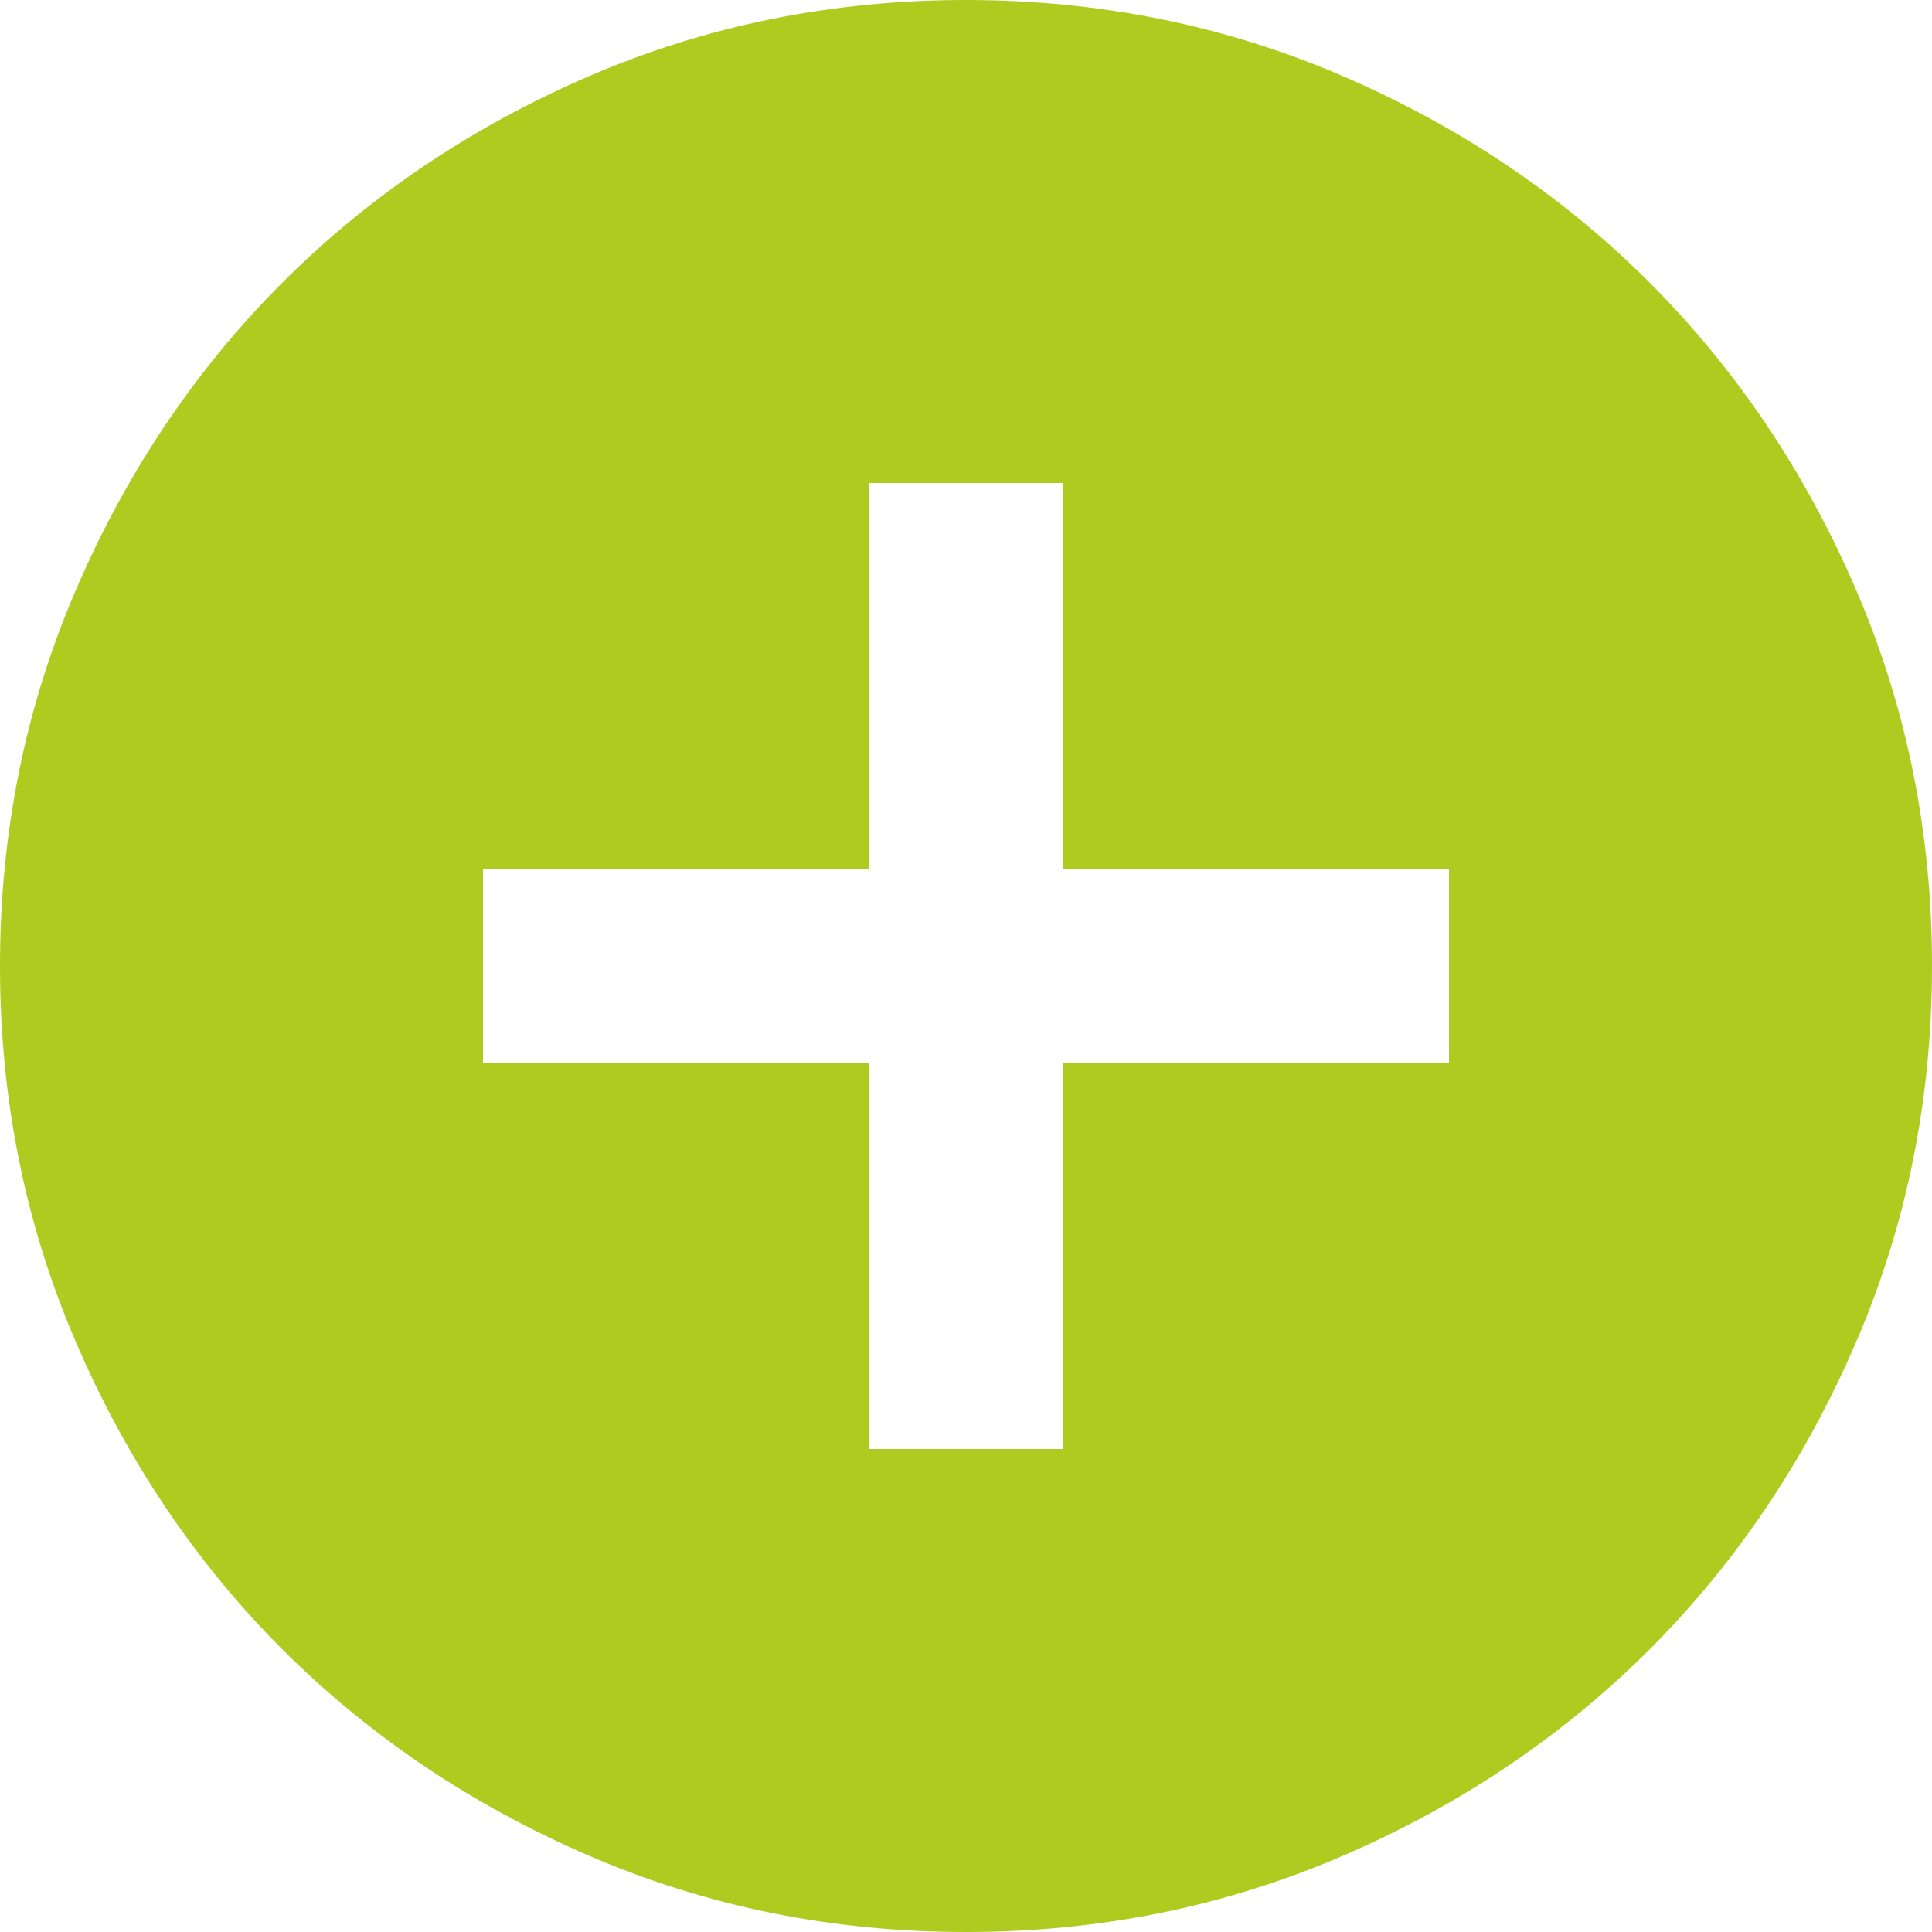
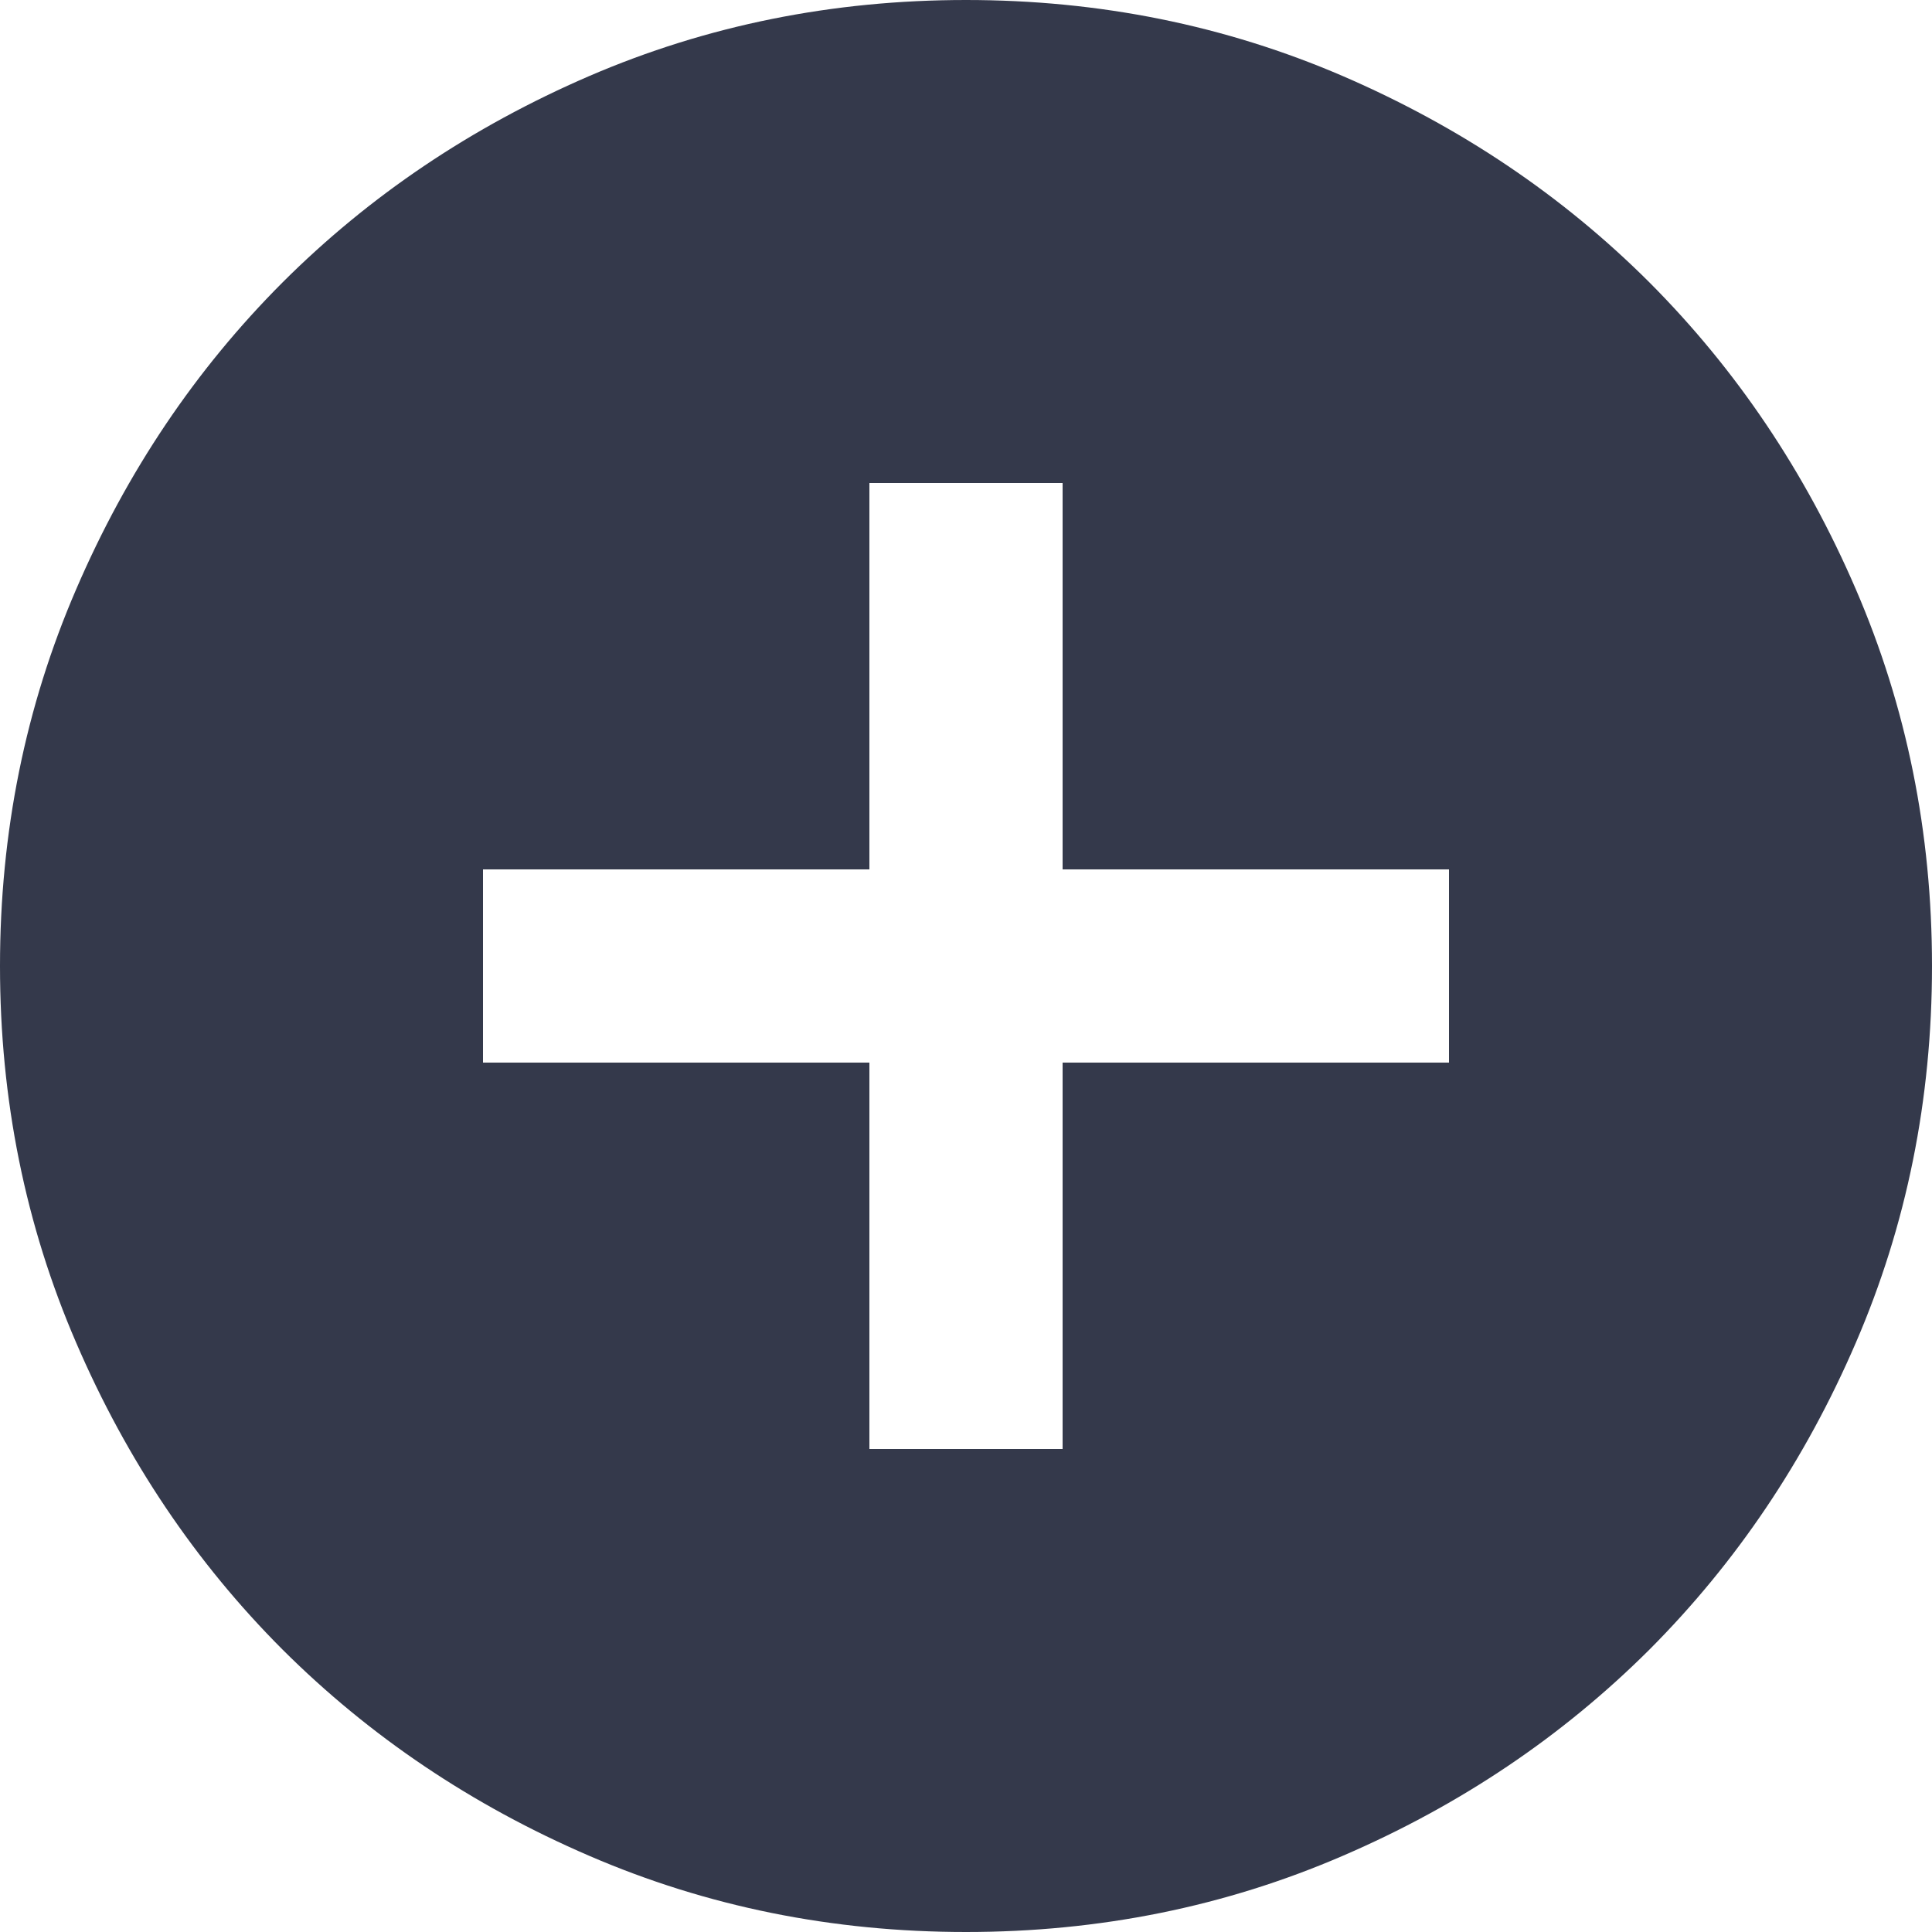
<svg xmlns="http://www.w3.org/2000/svg" width="14" height="14" viewBox="0 0 14 14" fill="none">
-   <path d="M6.3 10.5H7.7V7.7H10.5V6.3H7.7V3.5H6.3V6.3H3.5V7.7H6.3V10.5ZM7 14C6.032 14 5.122 13.816 4.27 13.448C3.418 13.081 2.678 12.582 2.047 11.953C1.417 11.322 0.919 10.582 0.552 9.73C0.184 8.878 0 7.968 0 7C0 6.032 0.184 5.122 0.552 4.27C0.919 3.418 1.417 2.678 2.047 2.047C2.678 1.417 3.418 0.919 4.27 0.551C5.122 0.184 6.032 0 7 0C7.968 0 8.878 0.184 9.73 0.551C10.582 0.919 11.322 1.417 11.953 2.047C12.582 2.678 13.081 3.418 13.448 4.27C13.816 5.122 14 6.032 14 7C14 7.968 13.816 8.878 13.448 9.73C13.081 10.582 12.582 11.322 11.953 11.953C11.322 12.582 10.582 13.081 9.73 13.448C8.878 13.816 7.968 14 7 14Z" fill="#B0CB1F" />
+   <path d="M6.3 10.5H7.7V7.7H10.5V6.3H7.7V3.5H6.3V6.3H3.5V7.7H6.3V10.5ZM7 14C6.032 14 5.122 13.816 4.27 13.448C3.418 13.081 2.678 12.582 2.047 11.953C1.417 11.322 0.919 10.582 0.552 9.73C0.184 8.878 0 7.968 0 7C0 6.032 0.184 5.122 0.552 4.27C0.919 3.418 1.417 2.678 2.047 2.047C2.678 1.417 3.418 0.919 4.27 0.551C5.122 0.184 6.032 0 7 0C7.968 0 8.878 0.184 9.73 0.551C10.582 0.919 11.322 1.417 11.953 2.047C12.582 2.678 13.081 3.418 13.448 4.27C13.816 5.122 14 6.032 14 7C14 7.968 13.816 8.878 13.448 9.73C13.081 10.582 12.582 11.322 11.953 11.953C11.322 12.582 10.582 13.081 9.73 13.448C8.878 13.816 7.968 14 7 14Z" fill="#34394B" />
</svg>
